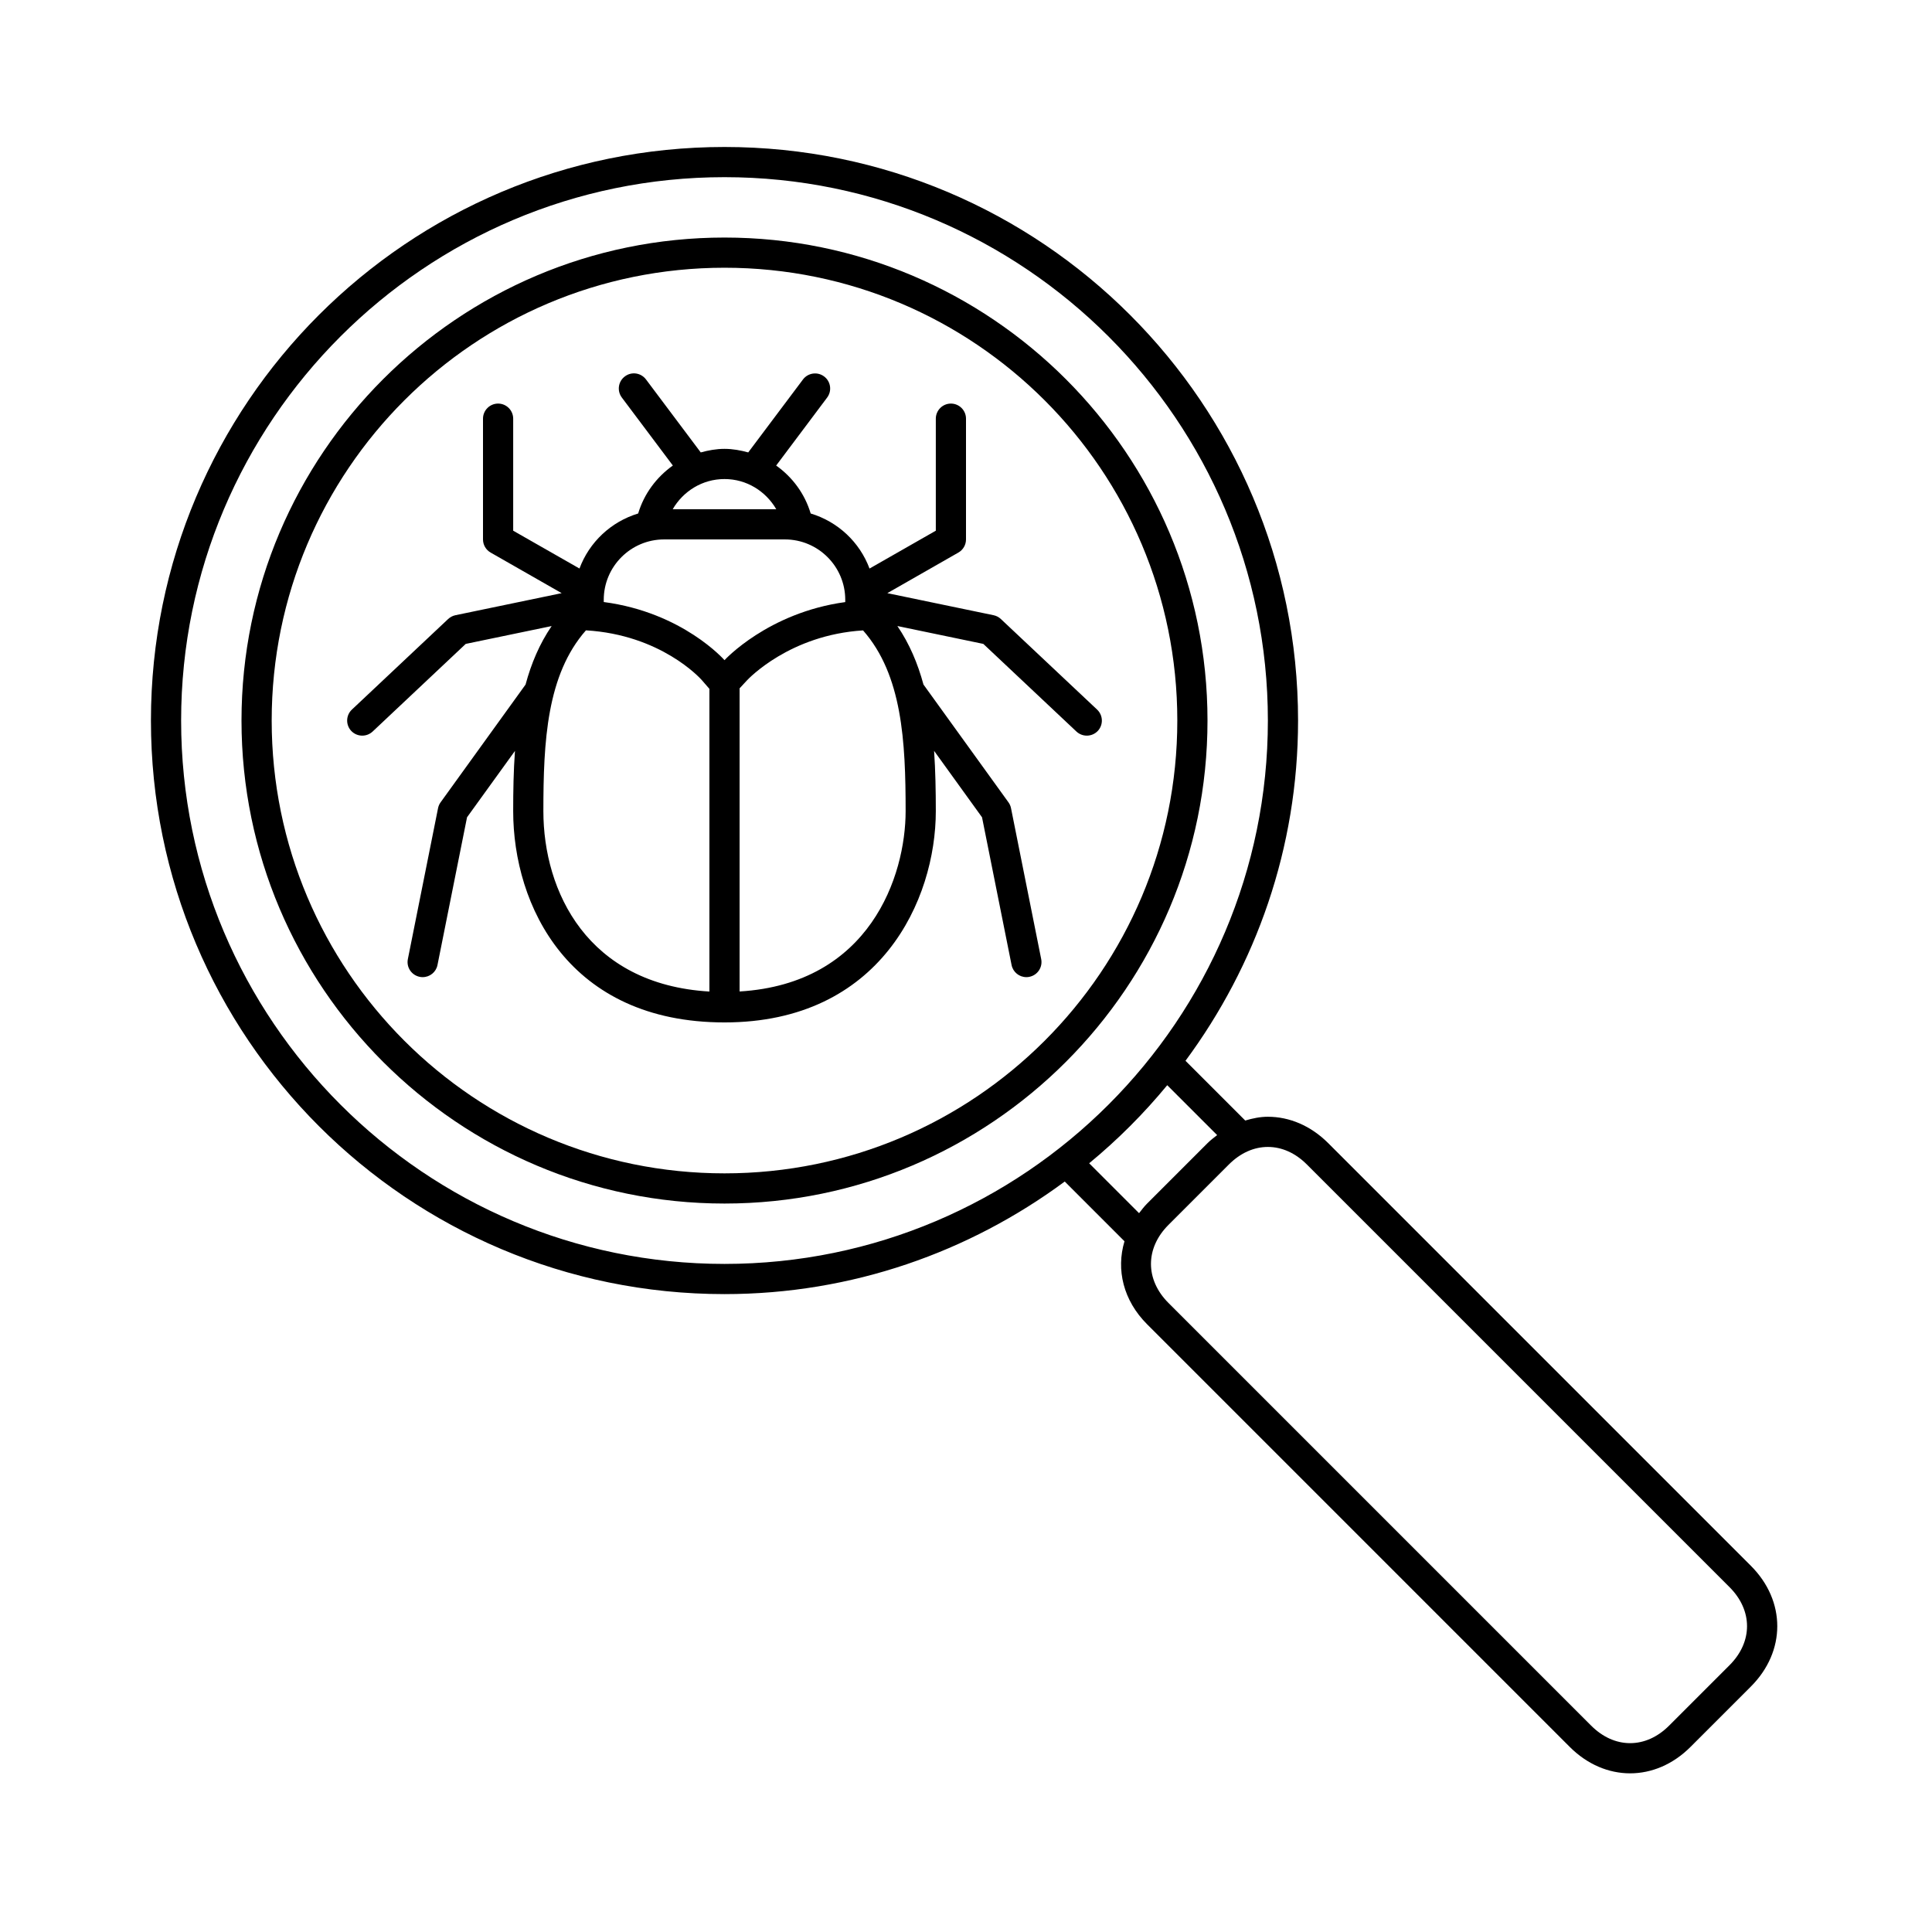
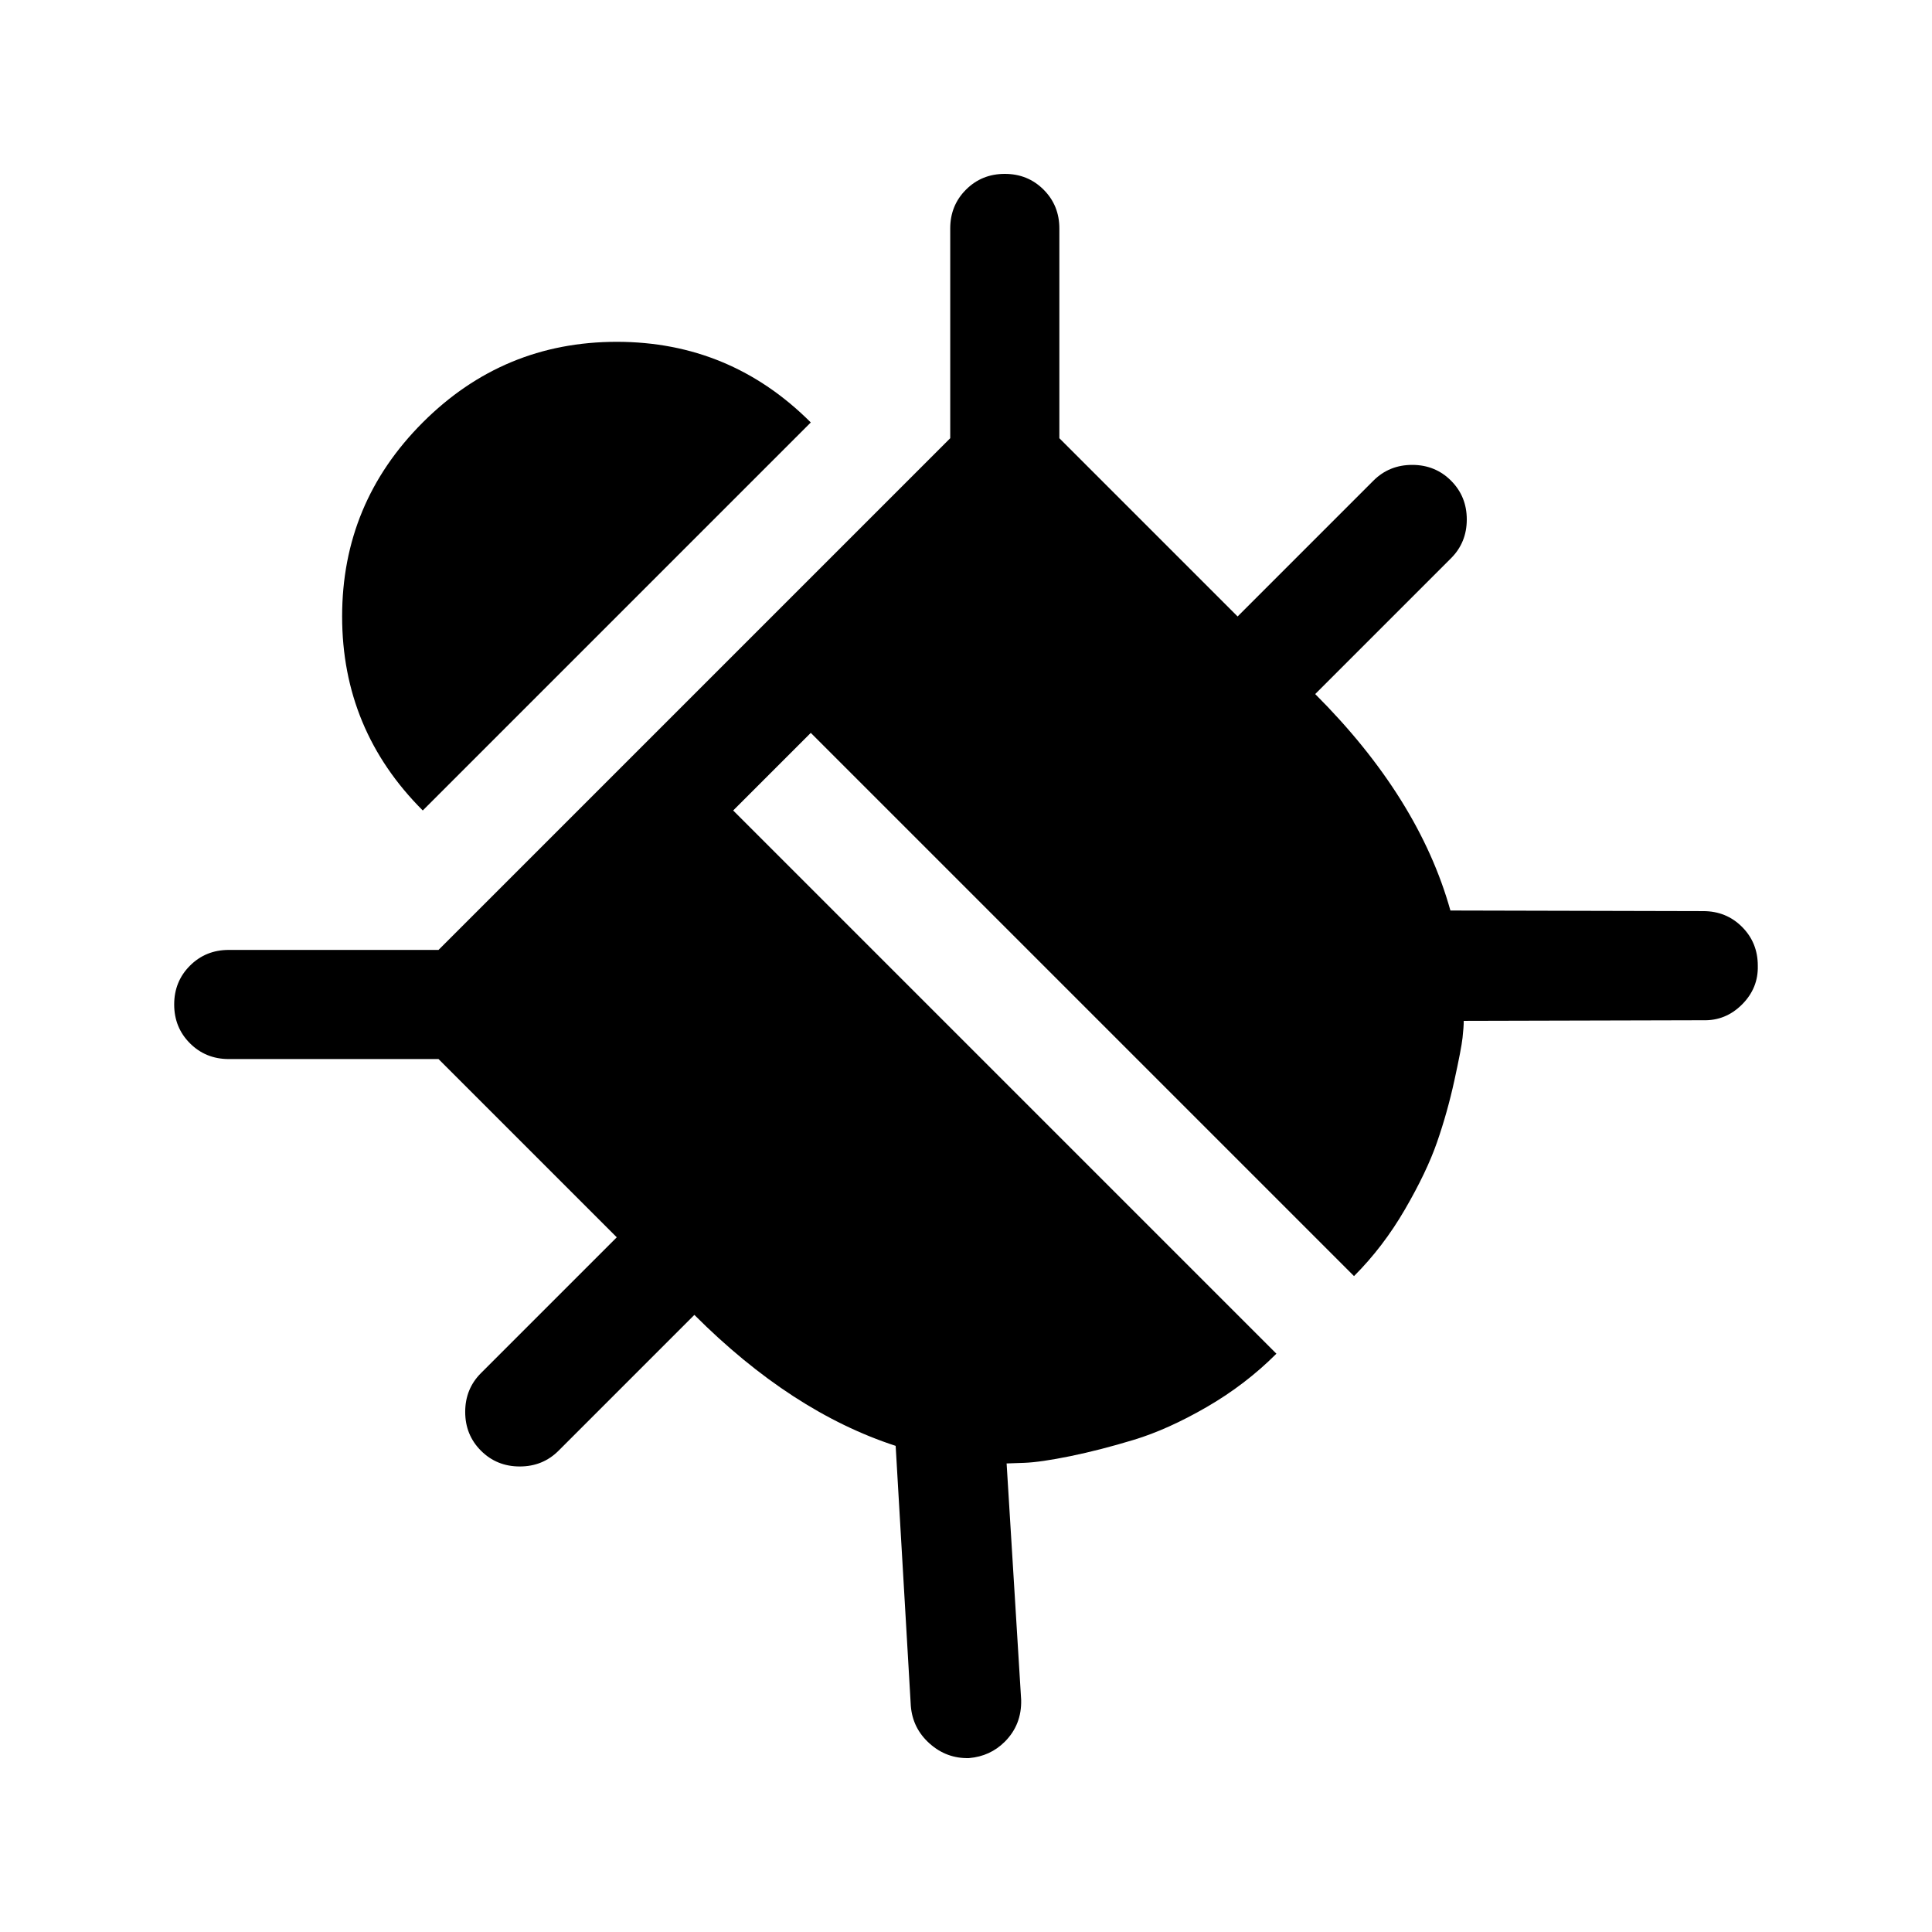
- <svg xmlns="http://www.w3.org/2000/svg" width="64" height="64">
+ <svg xmlns="http://www.w3.org/2000/svg" width="1024" height="1024" class="icon">
  <g>
-     <rect fill="none" id="canvas_background" height="402" width="582" y="-1" x="-1" />
+     <rect fill="none" id="canvas_background" height="602" width="802" y="-1" x="-1" />
  </g>
  <g>
-     <g id="bug_search_2_">
-       <g id="svg_1">
-         <path id="svg_2" fill="#000000" d="m58,51.869l-14,-14c-0.583,-0.583 -1.291,-0.875 -2,-0.875c-0.253,0 -0.504,0.051 -0.75,0.125l-1.979,-1.979c2.333,-3.155 3.729,-7.044 3.729,-11.271c0,-10.495 -8.505,-19 -19,-19s-19,8.505 -19,19s8.505,19 19,19c4.227,0 8.115,-1.396 11.271,-3.729l1.979,1.979c-0.281,0.939 -0.041,1.959 0.75,2.75l14,14c0.583,0.583 1.291,0.875 2,0.875s1.417,-0.292 2,-0.875l2,-2c1.166,-1.166 1.166,-2.834 0,-4zm-34,-10c-9.926,0 -18,-8.075 -18,-18s8.074,-18 18,-18s18,8.075 18,18s-8.074,18 -18,18zm13.733,-1.681l-1.653,-1.653c0.943,-0.777 1.809,-1.644 2.586,-2.586l1.654,1.653c-0.109,0.084 -0.218,0.165 -0.32,0.267l-2,2c-0.102,0.102 -0.183,0.211 -0.267,0.319zm19.56,14.974l-2,2c-0.381,0.381 -0.828,0.582 -1.293,0.582s-0.912,-0.201 -1.293,-0.582l-14,-14c-0.773,-0.773 -0.773,-1.813 0,-2.586l2,-2c0.381,-0.381 0.828,-0.582 1.293,-0.582s0.912,0.201 1.293,0.582l14,14c0.773,0.773 0.773,1.813 0,2.586z" />
-       </g>
-       <g id="svg_3">
-         <g id="svg_4">
-           <path id="svg_5" fill="#000000" d="m24,7.869c-8.822,0 -16,7.178 -16,16s7.178,16 16,16s16,-7.178 16,-16s-7.178,-16 -16,-16zm0,31c-8.284,0 -15,-6.716 -15,-15s6.716,-15 15,-15s15,6.716 15,15s-6.716,15 -15,15z" />
-         </g>
-       </g>
-       <path id="svg_6" fill="#000000" d="m36.343,23.506l-3.188,-3c-0.067,-0.063 -0.15,-0.107 -0.241,-0.126l-3.52,-0.731l2.354,-1.345c0.156,-0.089 0.252,-0.255 0.252,-0.435l0,-4c0,-0.275 -0.224,-0.5 -0.5,-0.5s-0.5,0.225 -0.5,0.5l0,3.711l-2.196,1.254c-0.326,-0.876 -1.048,-1.553 -1.949,-1.824c-0.195,-0.652 -0.603,-1.205 -1.144,-1.588l1.689,-2.252c0.166,-0.221 0.121,-0.535 -0.101,-0.7c-0.22,-0.165 -0.534,-0.12 -0.7,0.101l-1.813,2.416c-0.251,-0.069 -0.512,-0.118 -0.786,-0.118s-0.535,0.049 -0.787,0.118l-1.813,-2.417c-0.167,-0.223 -0.48,-0.268 -0.7,-0.101c-0.222,0.165 -0.267,0.479 -0.101,0.7l1.69,2.252c-0.541,0.385 -0.954,0.936 -1.149,1.589c-0.898,0.272 -1.619,0.948 -1.944,1.823l-2.196,-1.253l0,-3.711c0,-0.275 -0.224,-0.5 -0.5,-0.5s-0.5,0.225 -0.5,0.5l0,4c0,0.18 0.096,0.346 0.252,0.435l2.354,1.345l-3.52,0.731c-0.09,0.019 -0.174,0.063 -0.241,0.126l-3.188,3c-0.201,0.189 -0.21,0.506 -0.021,0.707c0.098,0.103 0.231,0.156 0.364,0.156c0.123,0 0.246,-0.045 0.343,-0.135l3.085,-2.904l2.846,-0.591c-0.402,0.589 -0.677,1.242 -0.864,1.938l-2.814,3.9c-0.042,0.058 -0.071,0.124 -0.085,0.194l-1,5c-0.055,0.271 0.121,0.534 0.393,0.588c0.033,0.008 0.066,0.01 0.098,0.01c0.234,0 0.443,-0.164 0.49,-0.401l0.979,-4.894l1.588,-2.199c-0.048,0.657 -0.059,1.328 -0.059,1.994c0,3.125 1.834,7 7,7s7,-4.063 7,-7c0,-0.667 -0.012,-1.338 -0.057,-1.996l1.588,2.201l0.979,4.894c0.048,0.237 0.256,0.401 0.489,0.401c0.033,0 0.066,-0.002 0.099,-0.01c0.271,-0.054 0.447,-0.316 0.393,-0.588l-1,-5c-0.014,-0.07 -0.043,-0.137 -0.085,-0.194l-2.815,-3.901c-0.188,-0.695 -0.463,-1.349 -0.864,-1.938l2.847,0.592l3.085,2.904c0.097,0.09 0.22,0.135 0.343,0.135c0.133,0 0.266,-0.053 0.364,-0.156c0.188,-0.201 0.178,-0.518 -0.023,-0.707zm-10.628,-6.637l-3.431,0c0.345,-0.594 0.979,-1 1.716,-1s1.369,0.406 1.715,1zm-3.715,1l4,0c1.104,0 2,0.898 2,2l0,0.076c-2.564,0.35 -4,1.924 -4,1.924s-1.379,-1.581 -4,-1.926l0,-0.074c0,-1.102 0.896,-2 2,-2zm-4,9c0,-2.314 0.113,-4.514 1.41,-5.988c2.477,0.146 3.779,1.582 3.832,1.641l0.258,0.297l0,10.027c-4.042,-0.238 -5.5,-3.317 -5.5,-5.977zm6.5,5.975l0,-10.042l0.238,-0.257c0.061,-0.066 1.427,-1.512 3.852,-1.662c1.297,1.474 1.41,3.674 1.41,5.986c0,2.146 -1.182,5.715 -5.5,5.975z" />
-     </g>
+     <path stroke="null" transform="rotate(-45 476.0039,475.8427) " id="svg_1" d="m839.562,526.741q0,11.816 -8.634,20.45t-20.45,8.634l-101.796,0q0,77.71 -30.448,131.79l94.525,94.979q8.634,8.634 8.634,20.45t-8.634,20.45q-8.18,8.634 -20.45,8.634t-20.45,-8.634l-89.981,-89.526q-2.272,2.272 -6.817,5.908t-19.087,12.952t-29.539,16.587t-37.265,13.179t-44.081,5.908l0,-407.185l-58.169,0l0,407.185q-23.177,0 -46.126,-6.135t-39.537,-14.997t-29.994,-17.723t-19.768,-14.77l-6.817,-6.362l-83.164,94.071q-9.089,9.543 -21.813,9.543q-10.907,0 -19.541,-7.271q-8.634,-8.18 -9.316,-20.223t7.044,-21.132l91.798,-103.16q-26.358,-51.807 -26.358,-124.519l-101.796,0q-11.816,0 -20.45,-8.634t-8.634,-20.45t8.634,-20.45t20.45,-8.634l101.796,0l0,-133.607l-78.619,-78.619q-8.634,-8.634 -8.634,-20.45t8.634,-20.45t20.45,-8.634t20.45,8.634l78.619,78.619l383.553,0l78.619,-78.619q8.634,-8.634 20.45,-8.634t20.45,8.634t8.634,20.45t-8.634,20.45l-78.619,78.619l0,133.607l101.796,0q11.816,0 20.45,8.634t8.634,20.45zm-218.135,-261.762l-290.846,0q0,-60.441 42.491,-102.932t102.932,-42.491t102.932,42.491t42.491,102.932z" />
  </g>
</svg>
